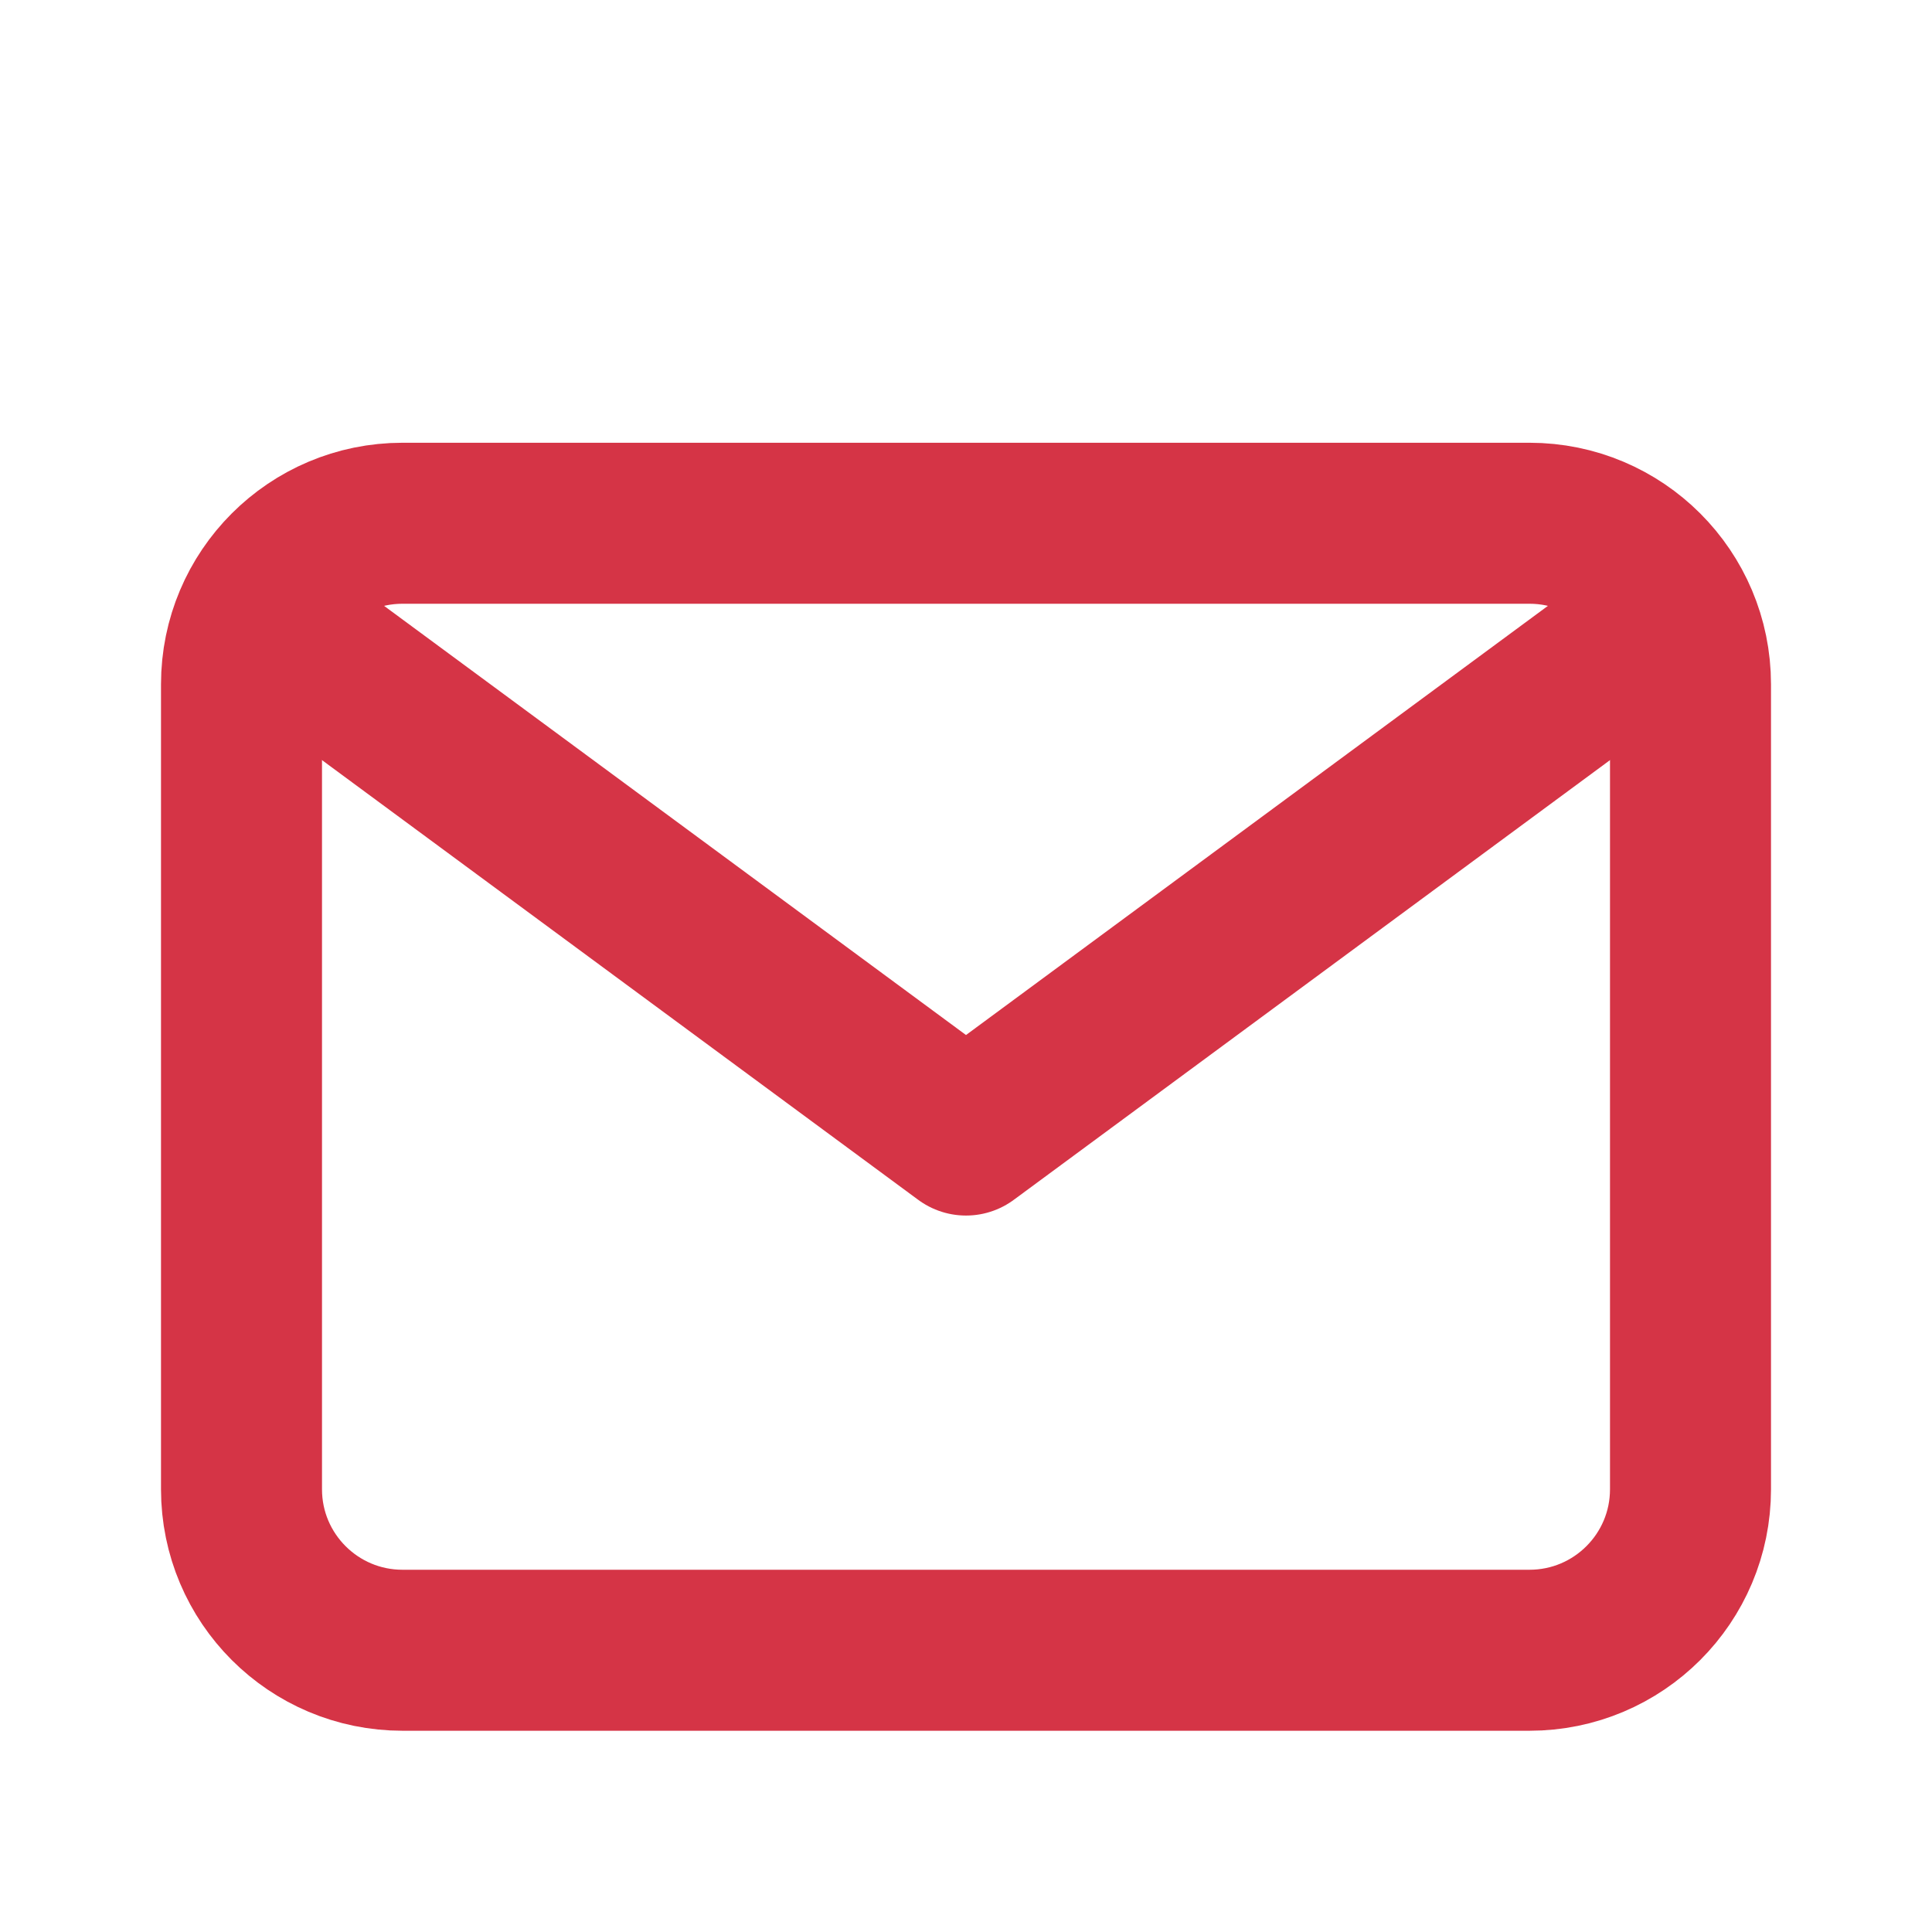
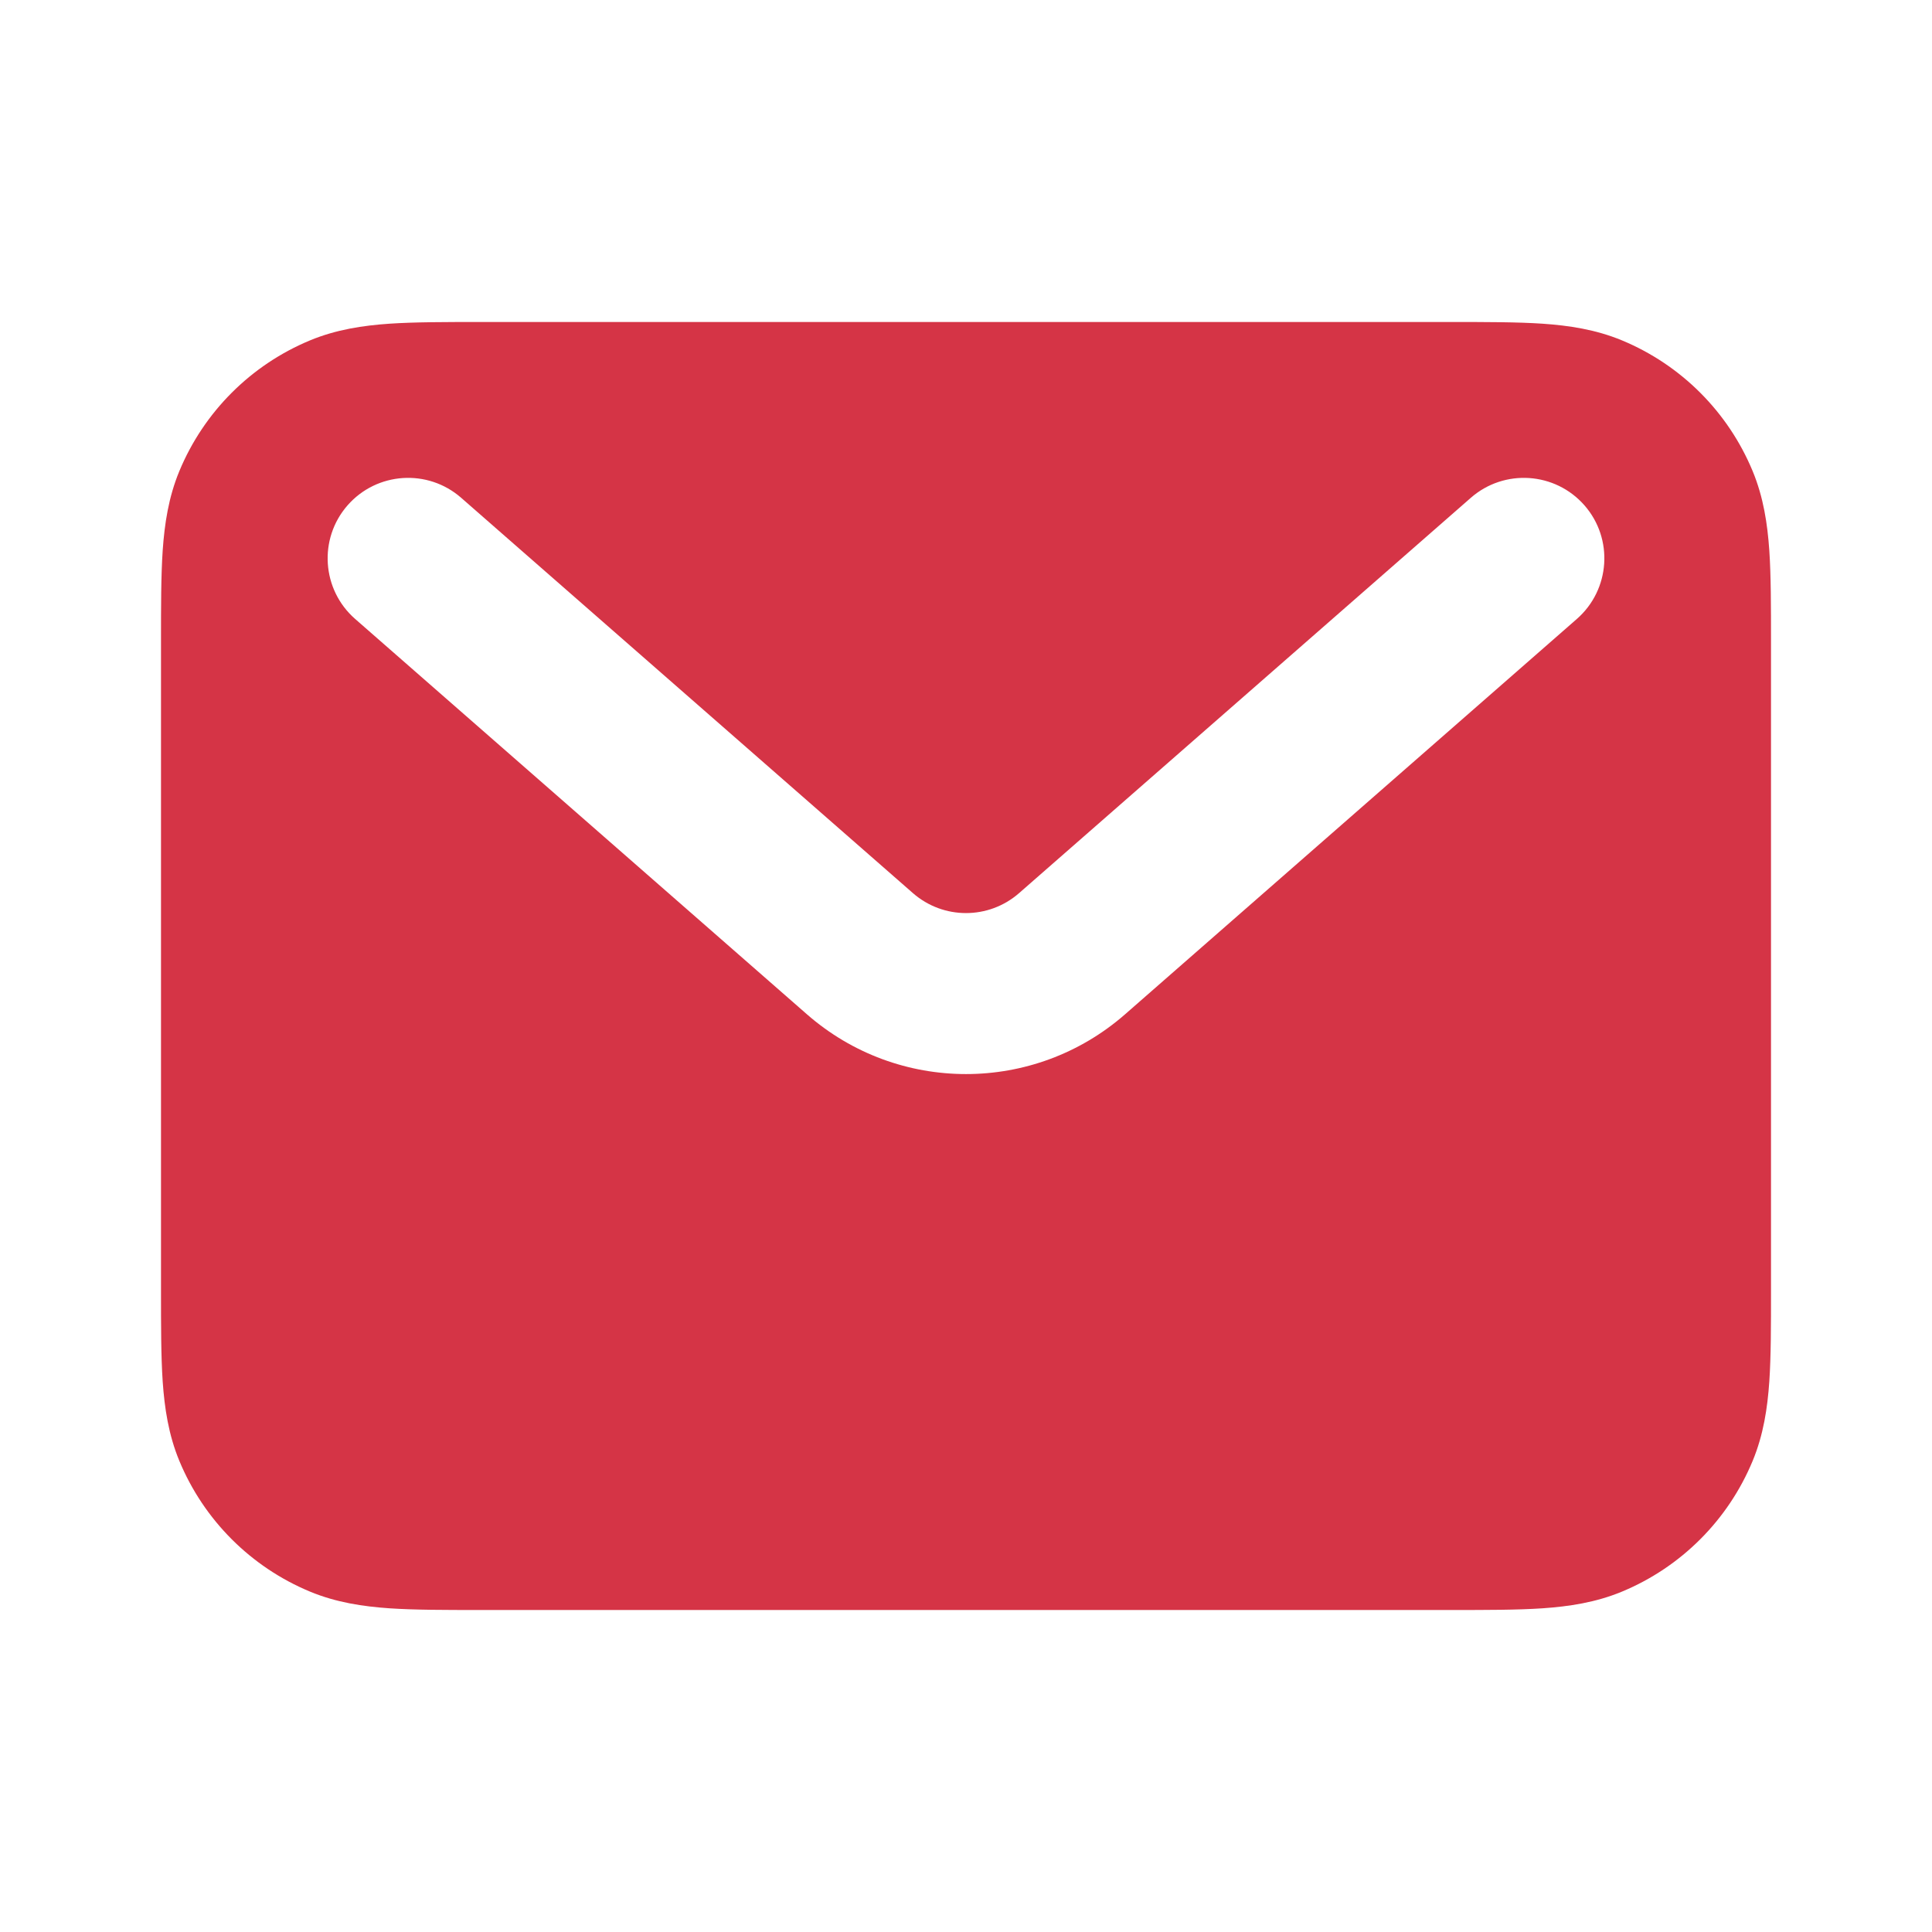
- <svg xmlns="http://www.w3.org/2000/svg" width="800px" height="800px" viewBox="0 0 24 24">
-   <g id="Complete">
-     <g id="mail">
-       <g>
-         <polyline fill="none" points="4 8.2 12 14.1 20 8.2" stroke="#D53446" stroke-linecap="round" stroke-linejoin="round" stroke-width="2" />
-         <rect fill="none" height="14" rx="2" ry="2" stroke="#D53446" stroke-linecap="round" stroke-linejoin="round" stroke-width="2" width="18" x="3" y="6.5" />
-       </g>
-     </g>
-   </g>
+ <svg xmlns="http://www.w3.org/2000/svg" width="800px" height="800px" viewBox="0 0 24 24" fill="none">
+   <rect width="24" height="24" fill="none" />
+   <path fill-rule="evenodd" clip-rule="evenodd" d="M5.968 4H18.032C18.471 4 18.849 4 19.162 4.021C19.492 4.044 19.822 4.093 20.148 4.228C20.883 4.533 21.467 5.117 21.772 5.852C21.907 6.178 21.956 6.508 21.979 6.838C22 7.151 22 7.529 22 7.968V16.032C22 16.471 22 16.849 21.979 17.162C21.956 17.492 21.907 17.822 21.772 18.148C21.467 18.883 20.883 19.467 20.148 19.772C19.822 19.907 19.492 19.956 19.162 19.979C18.849 20 18.471 20 18.032 20H5.968C5.529 20 5.151 20 4.838 19.979C4.508 19.956 4.178 19.907 3.852 19.772C3.117 19.467 2.533 18.883 2.228 18.148C2.093 17.822 2.044 17.492 2.021 17.162C2 16.849 2 16.471 2 16.032V7.968C2 7.529 2 7.151 2.021 6.838C2.044 6.508 2.093 6.178 2.228 5.852C2.533 5.117 3.117 4.533 3.852 4.228C4.178 4.093 4.508 4.044 4.838 4.021C5.151 4 5.529 4 5.968 4ZM4.317 6.278C4.681 5.862 5.313 5.82 5.729 6.184L11.341 11.095C11.719 11.425 12.281 11.425 12.659 11.095L18.271 6.184C18.687 5.82 19.319 5.862 19.683 6.278C20.046 6.693 20.004 7.325 19.588 7.689L13.976 12.6C12.844 13.59 11.156 13.59 10.024 12.6L4.412 7.689C3.996 7.325 3.954 6.693 4.317 6.278Z" fill="#D53446" />
</svg>
